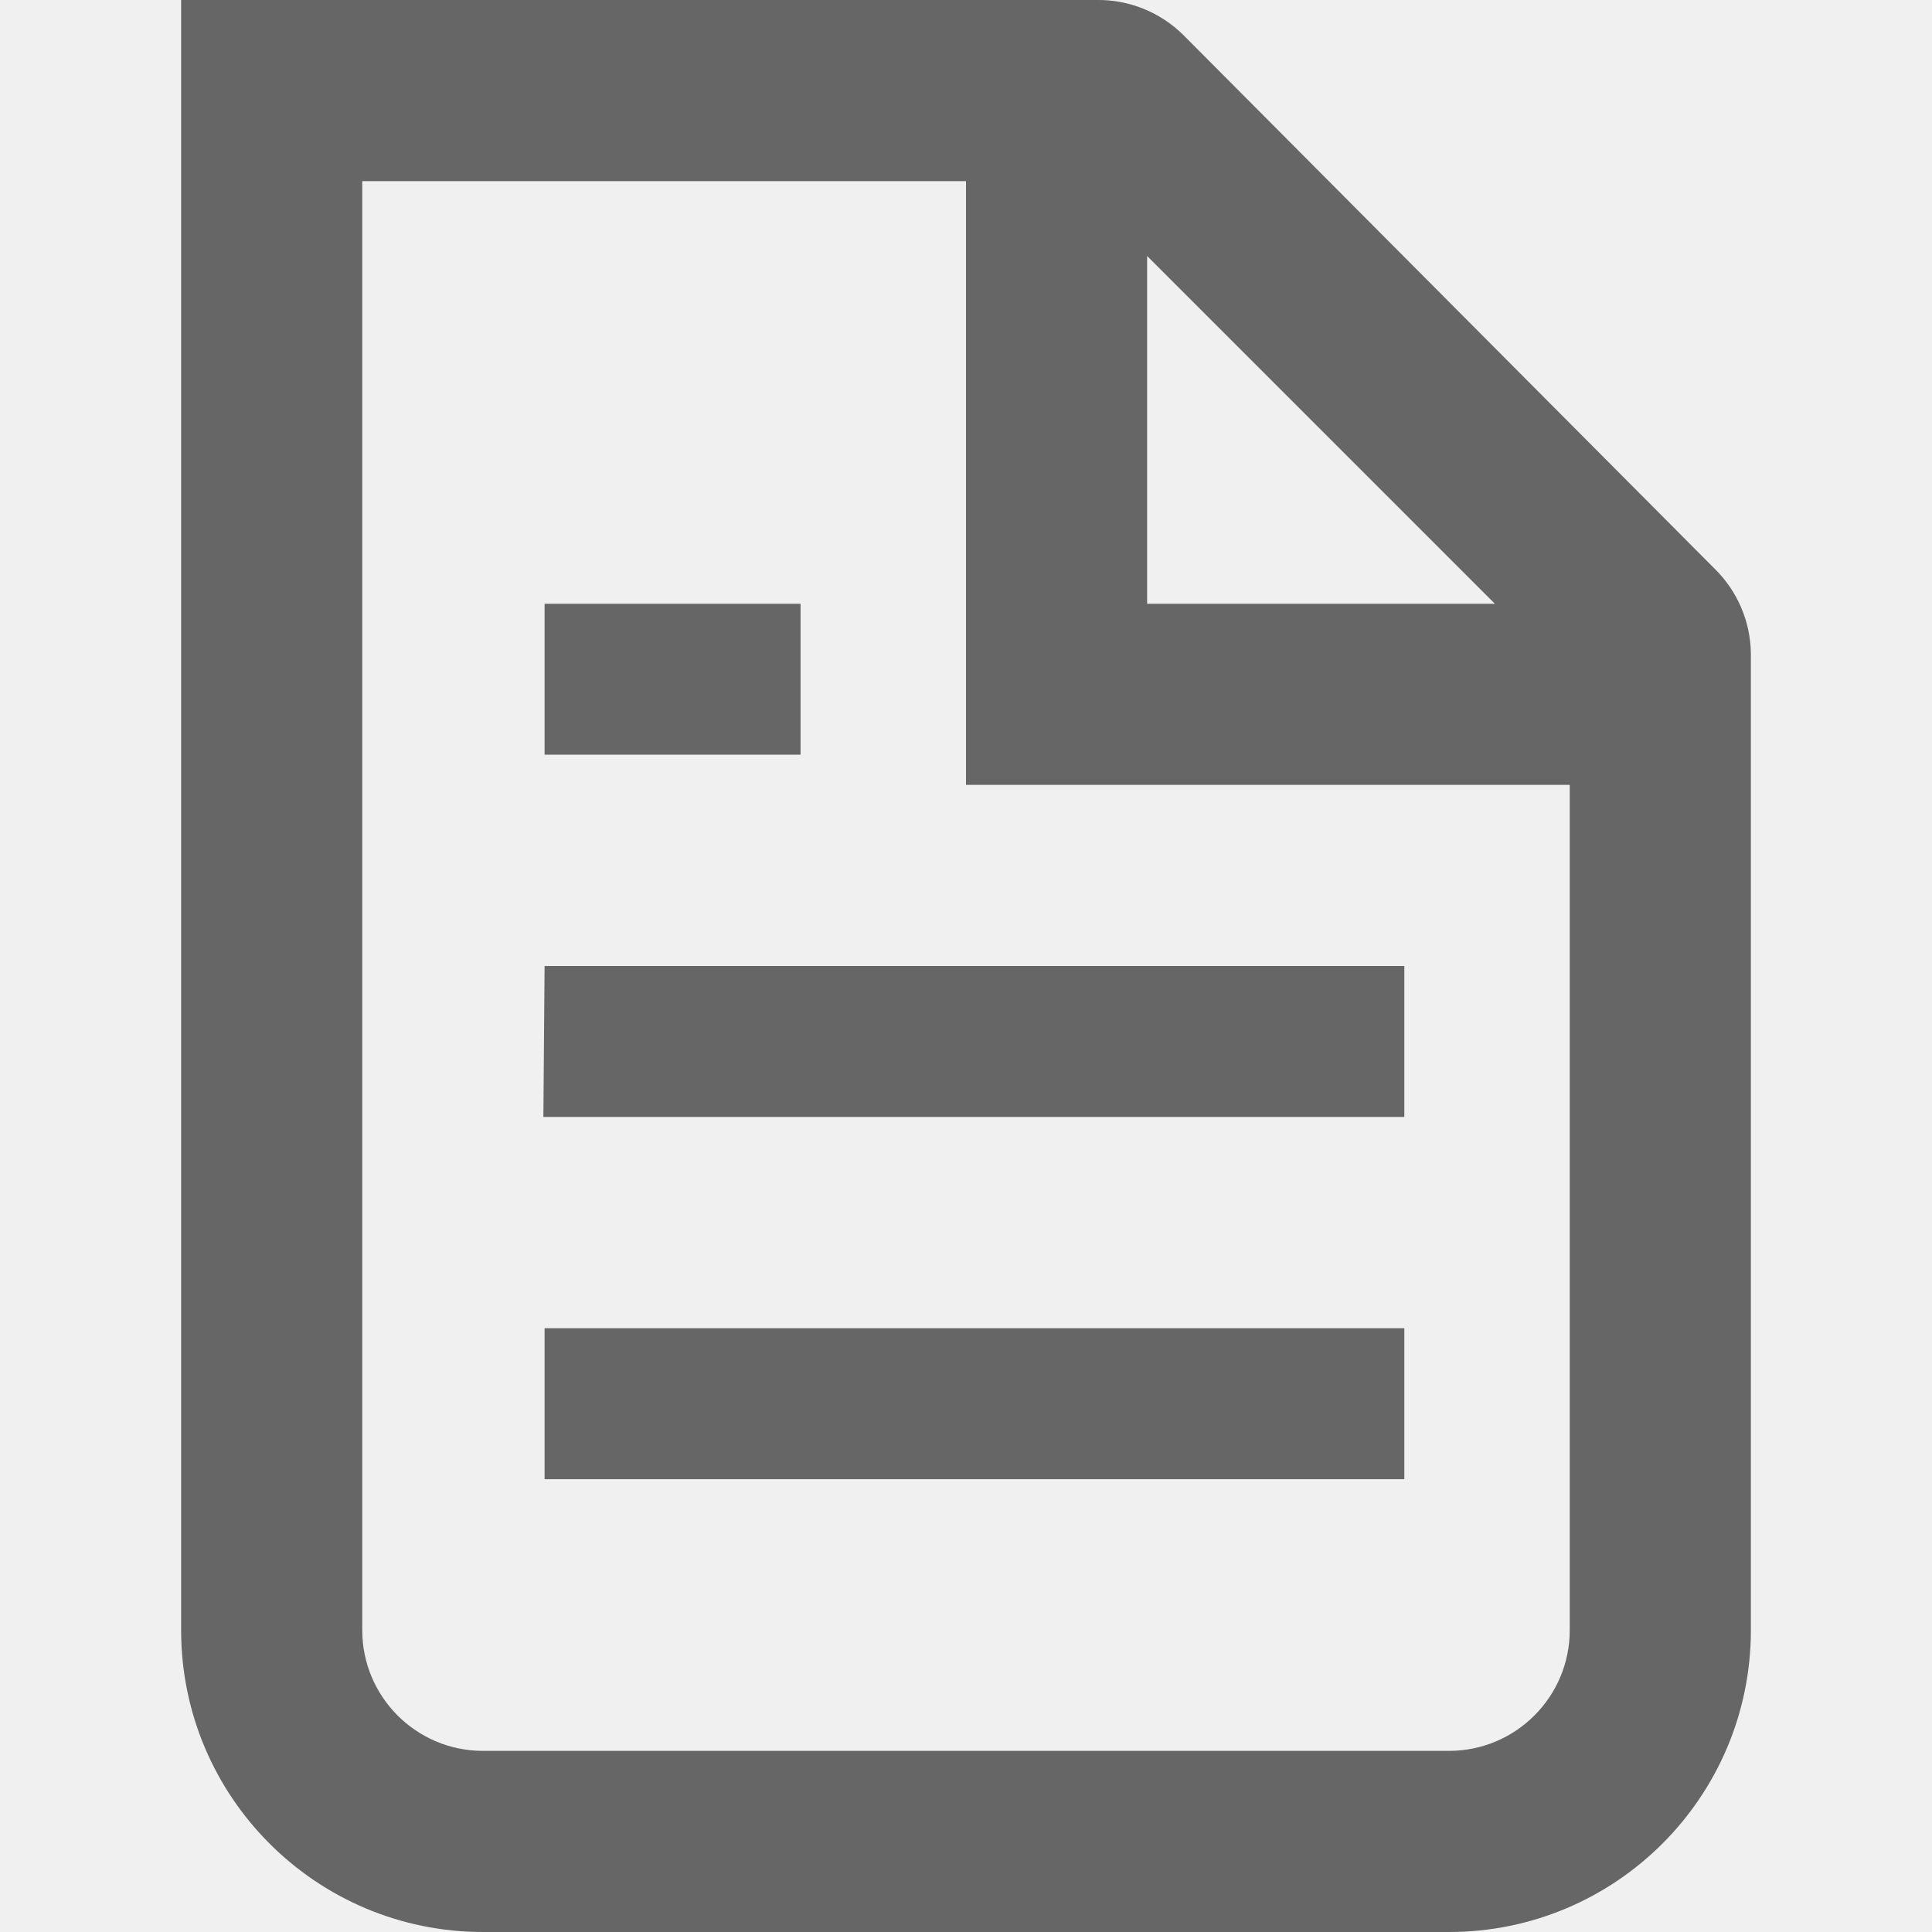
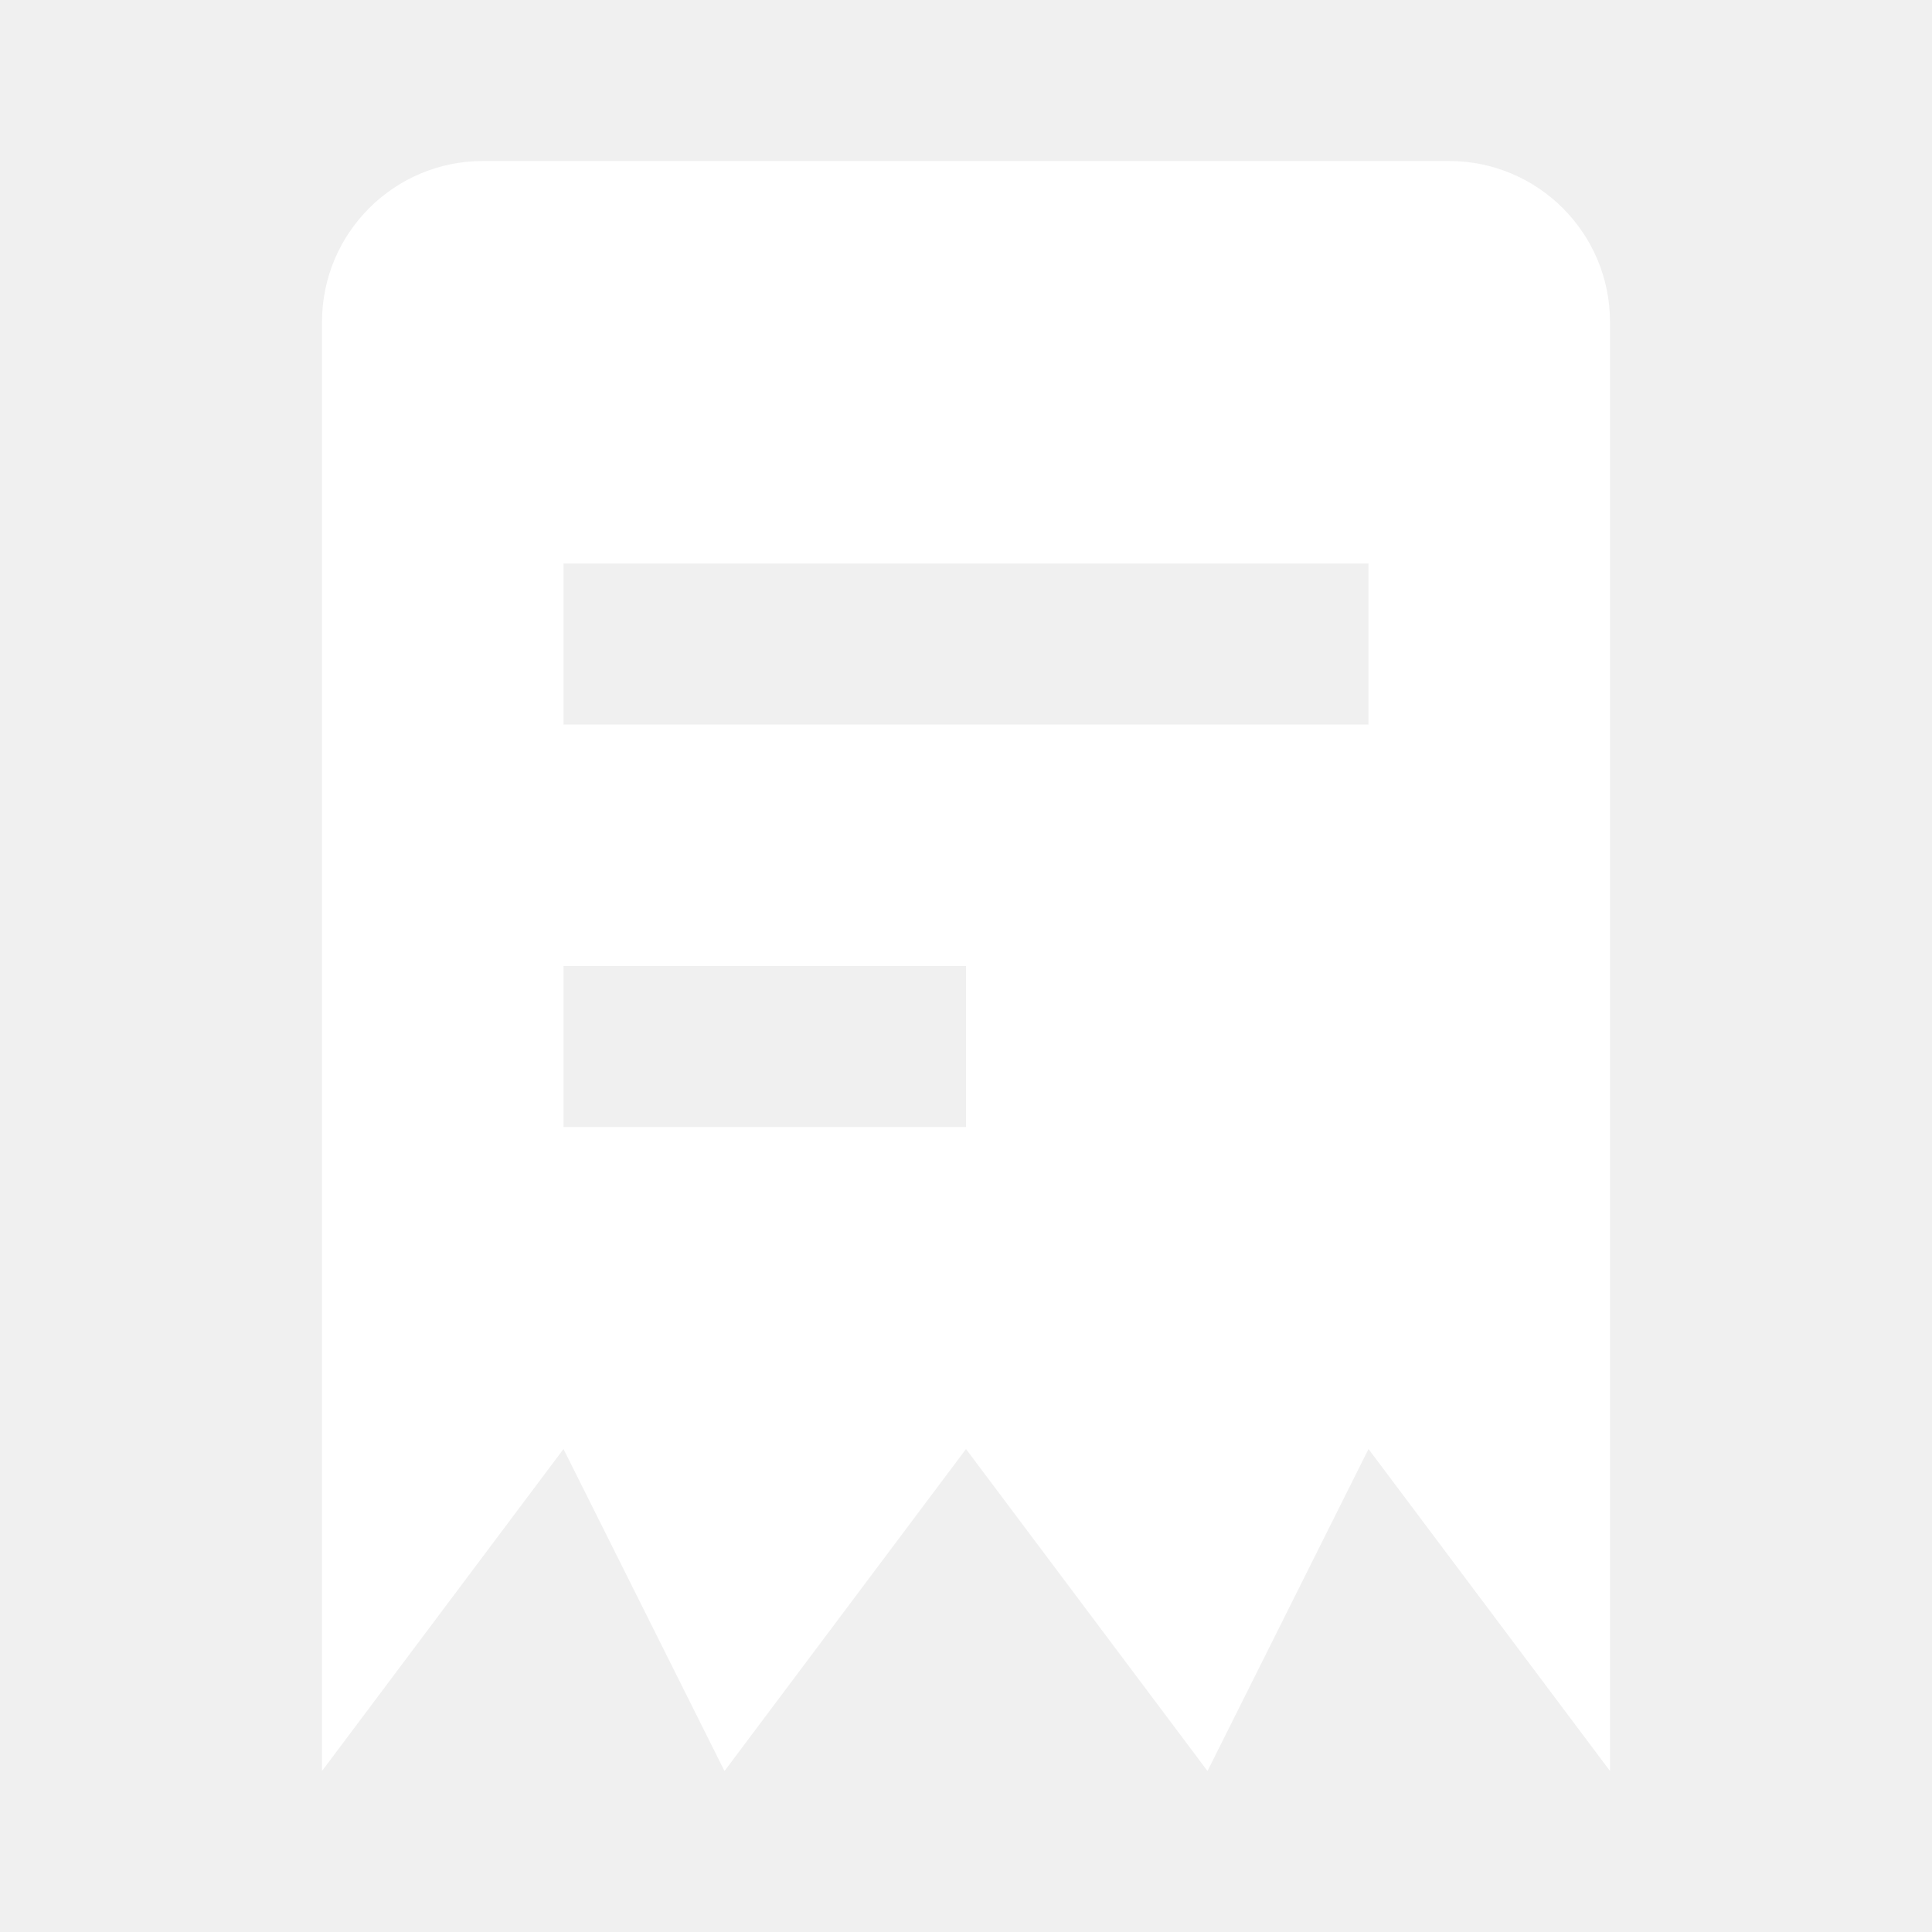
- <svg xmlns="http://www.w3.org/2000/svg" fill="none" viewBox="0 0 16 16">
-   <path d="M14.5 13.5V5.41a1 1 0 0 0-.3-.7L9.8.29A1 1 0 0 0 9.08 0H1.5v13.5A2.5 2.5 0 0 0 4 16h8a2.5 2.5 0 0 0 2.5-2.5m-1.5 0v-7H8v-5H3v12a1 1 0 0 0 1 1h8a1 1 0 0 0 1-1M9.5 5V2.12L12.38 5zM5.13 5h-.62v1.25h2.12V5zm-.62 3h7.12v1.25H4.5zm.62 3h-.62v1.25h7.12V11z" clip-rule="evenodd" fill="#666" fill-rule="evenodd" />
+ <svg xmlns="http://www.w3.org/2000/svg" fill="#ffffff" width="800px" height="800px" viewBox="0 0 24 24">
+   <g id="SVGRepo_bgCarrier" stroke-width="0" />
+   <g id="SVGRepo_tracerCarrier" stroke-linecap="round" stroke-linejoin="round" />
+   <g id="SVGRepo_iconCarrier">
+     <path d="M18,2H6A2,2,0,0,0,4,4V22l3-4,2,4,3-4,3,4,2-4,3,4V4A2,2,0,0,0,18,2ZM12,14H7V12h5Zm5-5H7V7H17Z" />
+   </g>
</svg>
